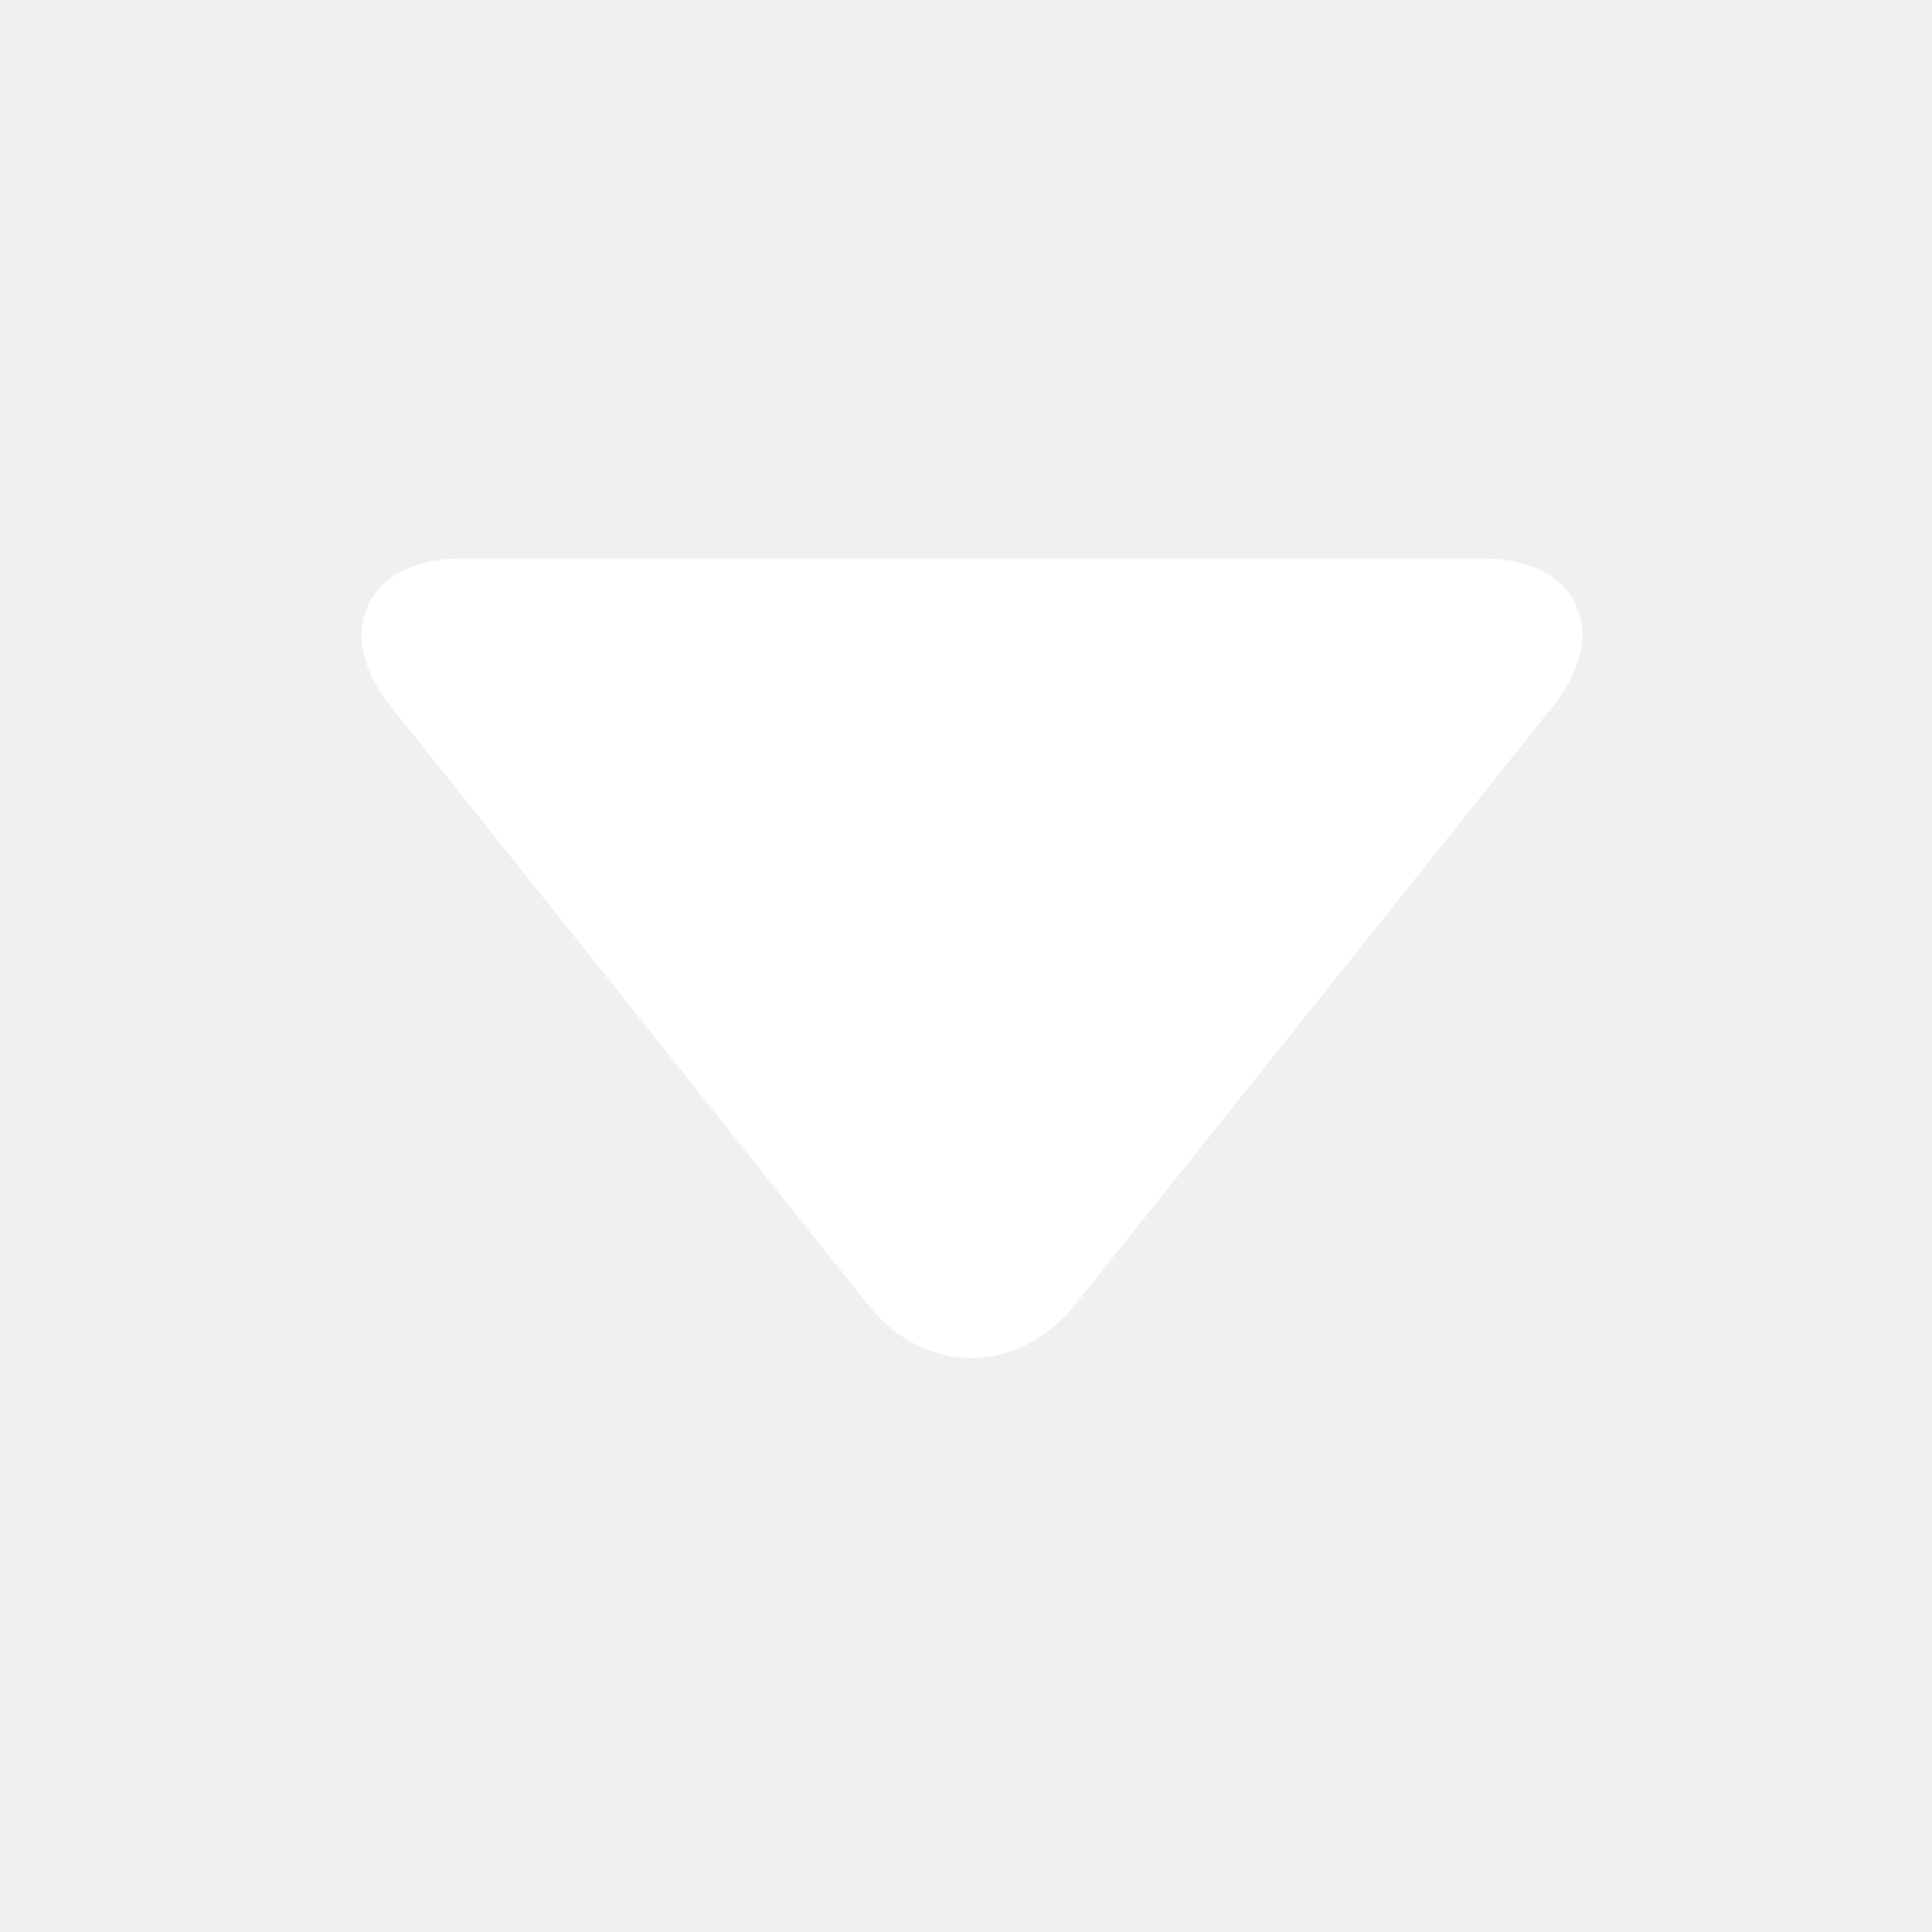
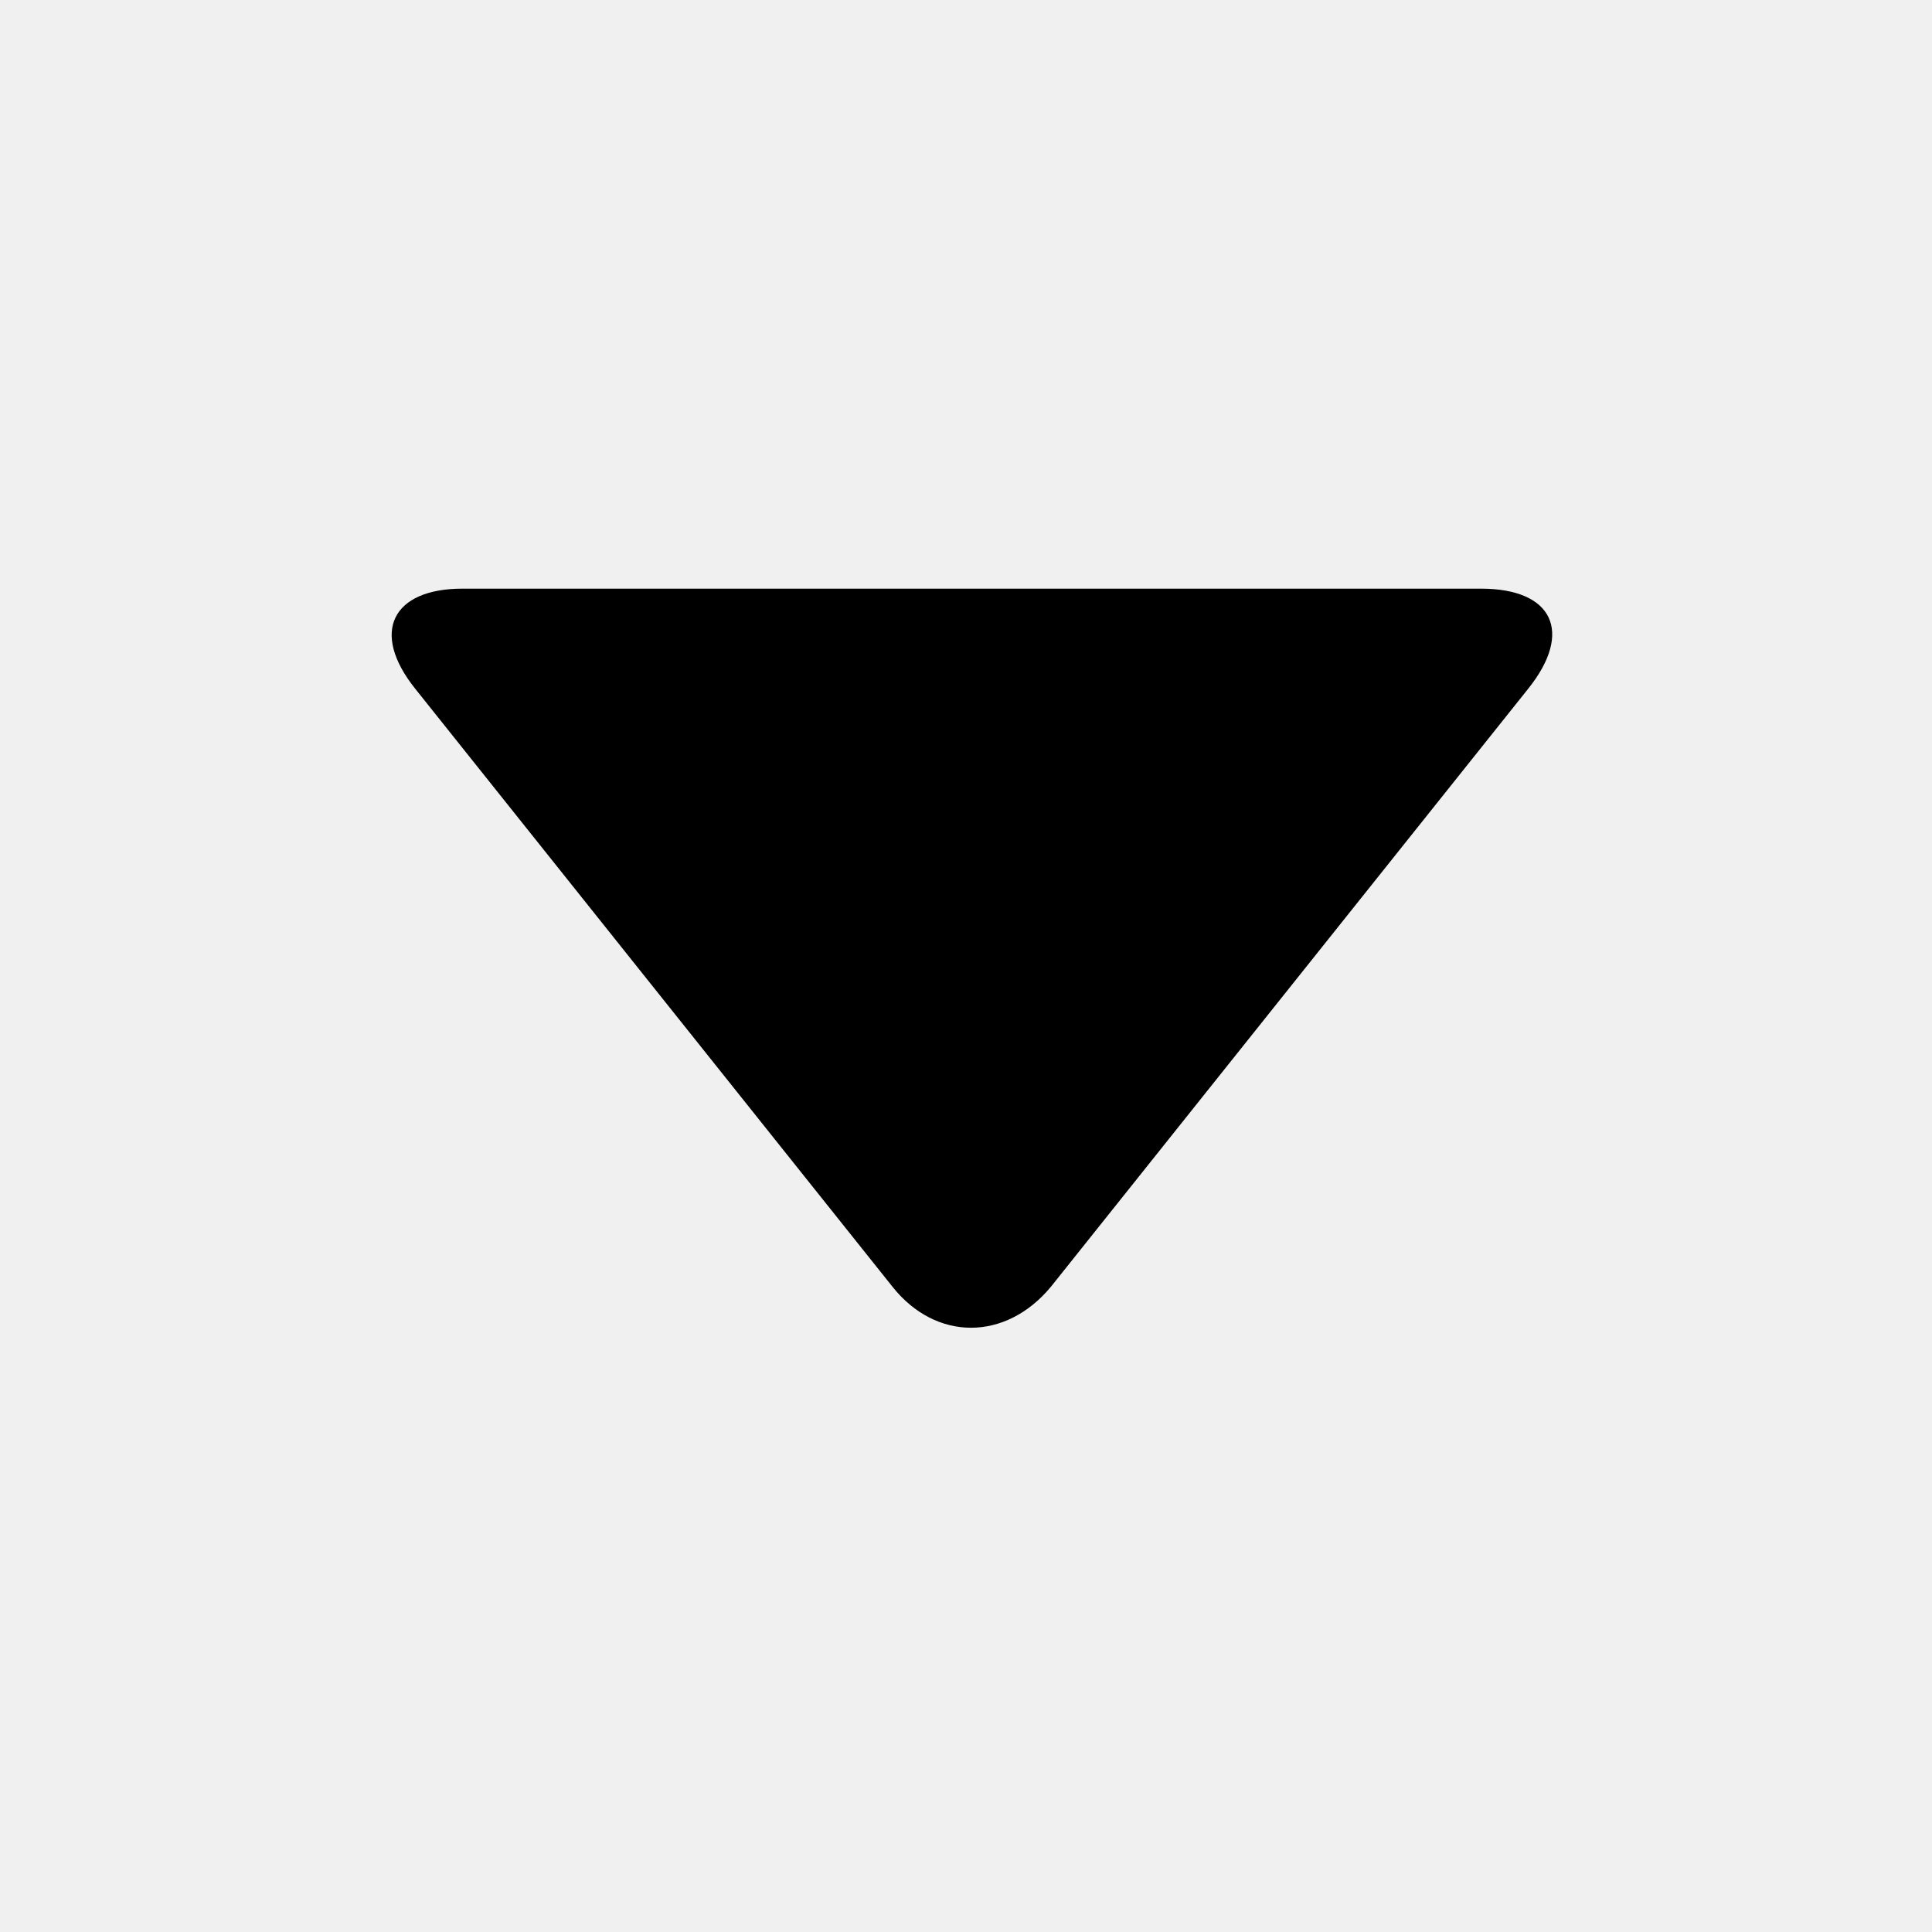
- <svg xmlns="http://www.w3.org/2000/svg" fill="#ffffff" width="800px" height="800px" viewBox="-6.5 0 32 32" version="1.1" stroke="#ffffff">
-   <g id="SVGRepo_bgCarrier" stroke-width="0" />
-   <g id="SVGRepo_tracerCarrier" stroke-linecap="round" stroke-linejoin="round" />
-   <g id="SVGRepo_iconCarrier">
-     <path d="M18.813 11.406l-7.906 9.906c-0.75 0.906-1.906 0.906-2.625 0l-7.906-9.906c-0.75-0.938-0.375-1.656 0.781-1.656h16.875c1.188 0 1.531 0.719 0.781 1.656z" />
-   </g>
+ <svg xmlns="http://www.w3.org/2000/svg" fill="#000000" width="800px" height="800px" viewBox="-6.5 0 32 32" version="1.1">
+   <path d="M18.813 11.406l-7.906 9.906c-0.75 0.906-1.906 0.906-2.625 0l-7.906-9.906c-0.75-0.938-0.375-1.656 0.781-1.656h16.875c1.188 0 1.531 0.719 0.781 1.656z" />
</svg>
